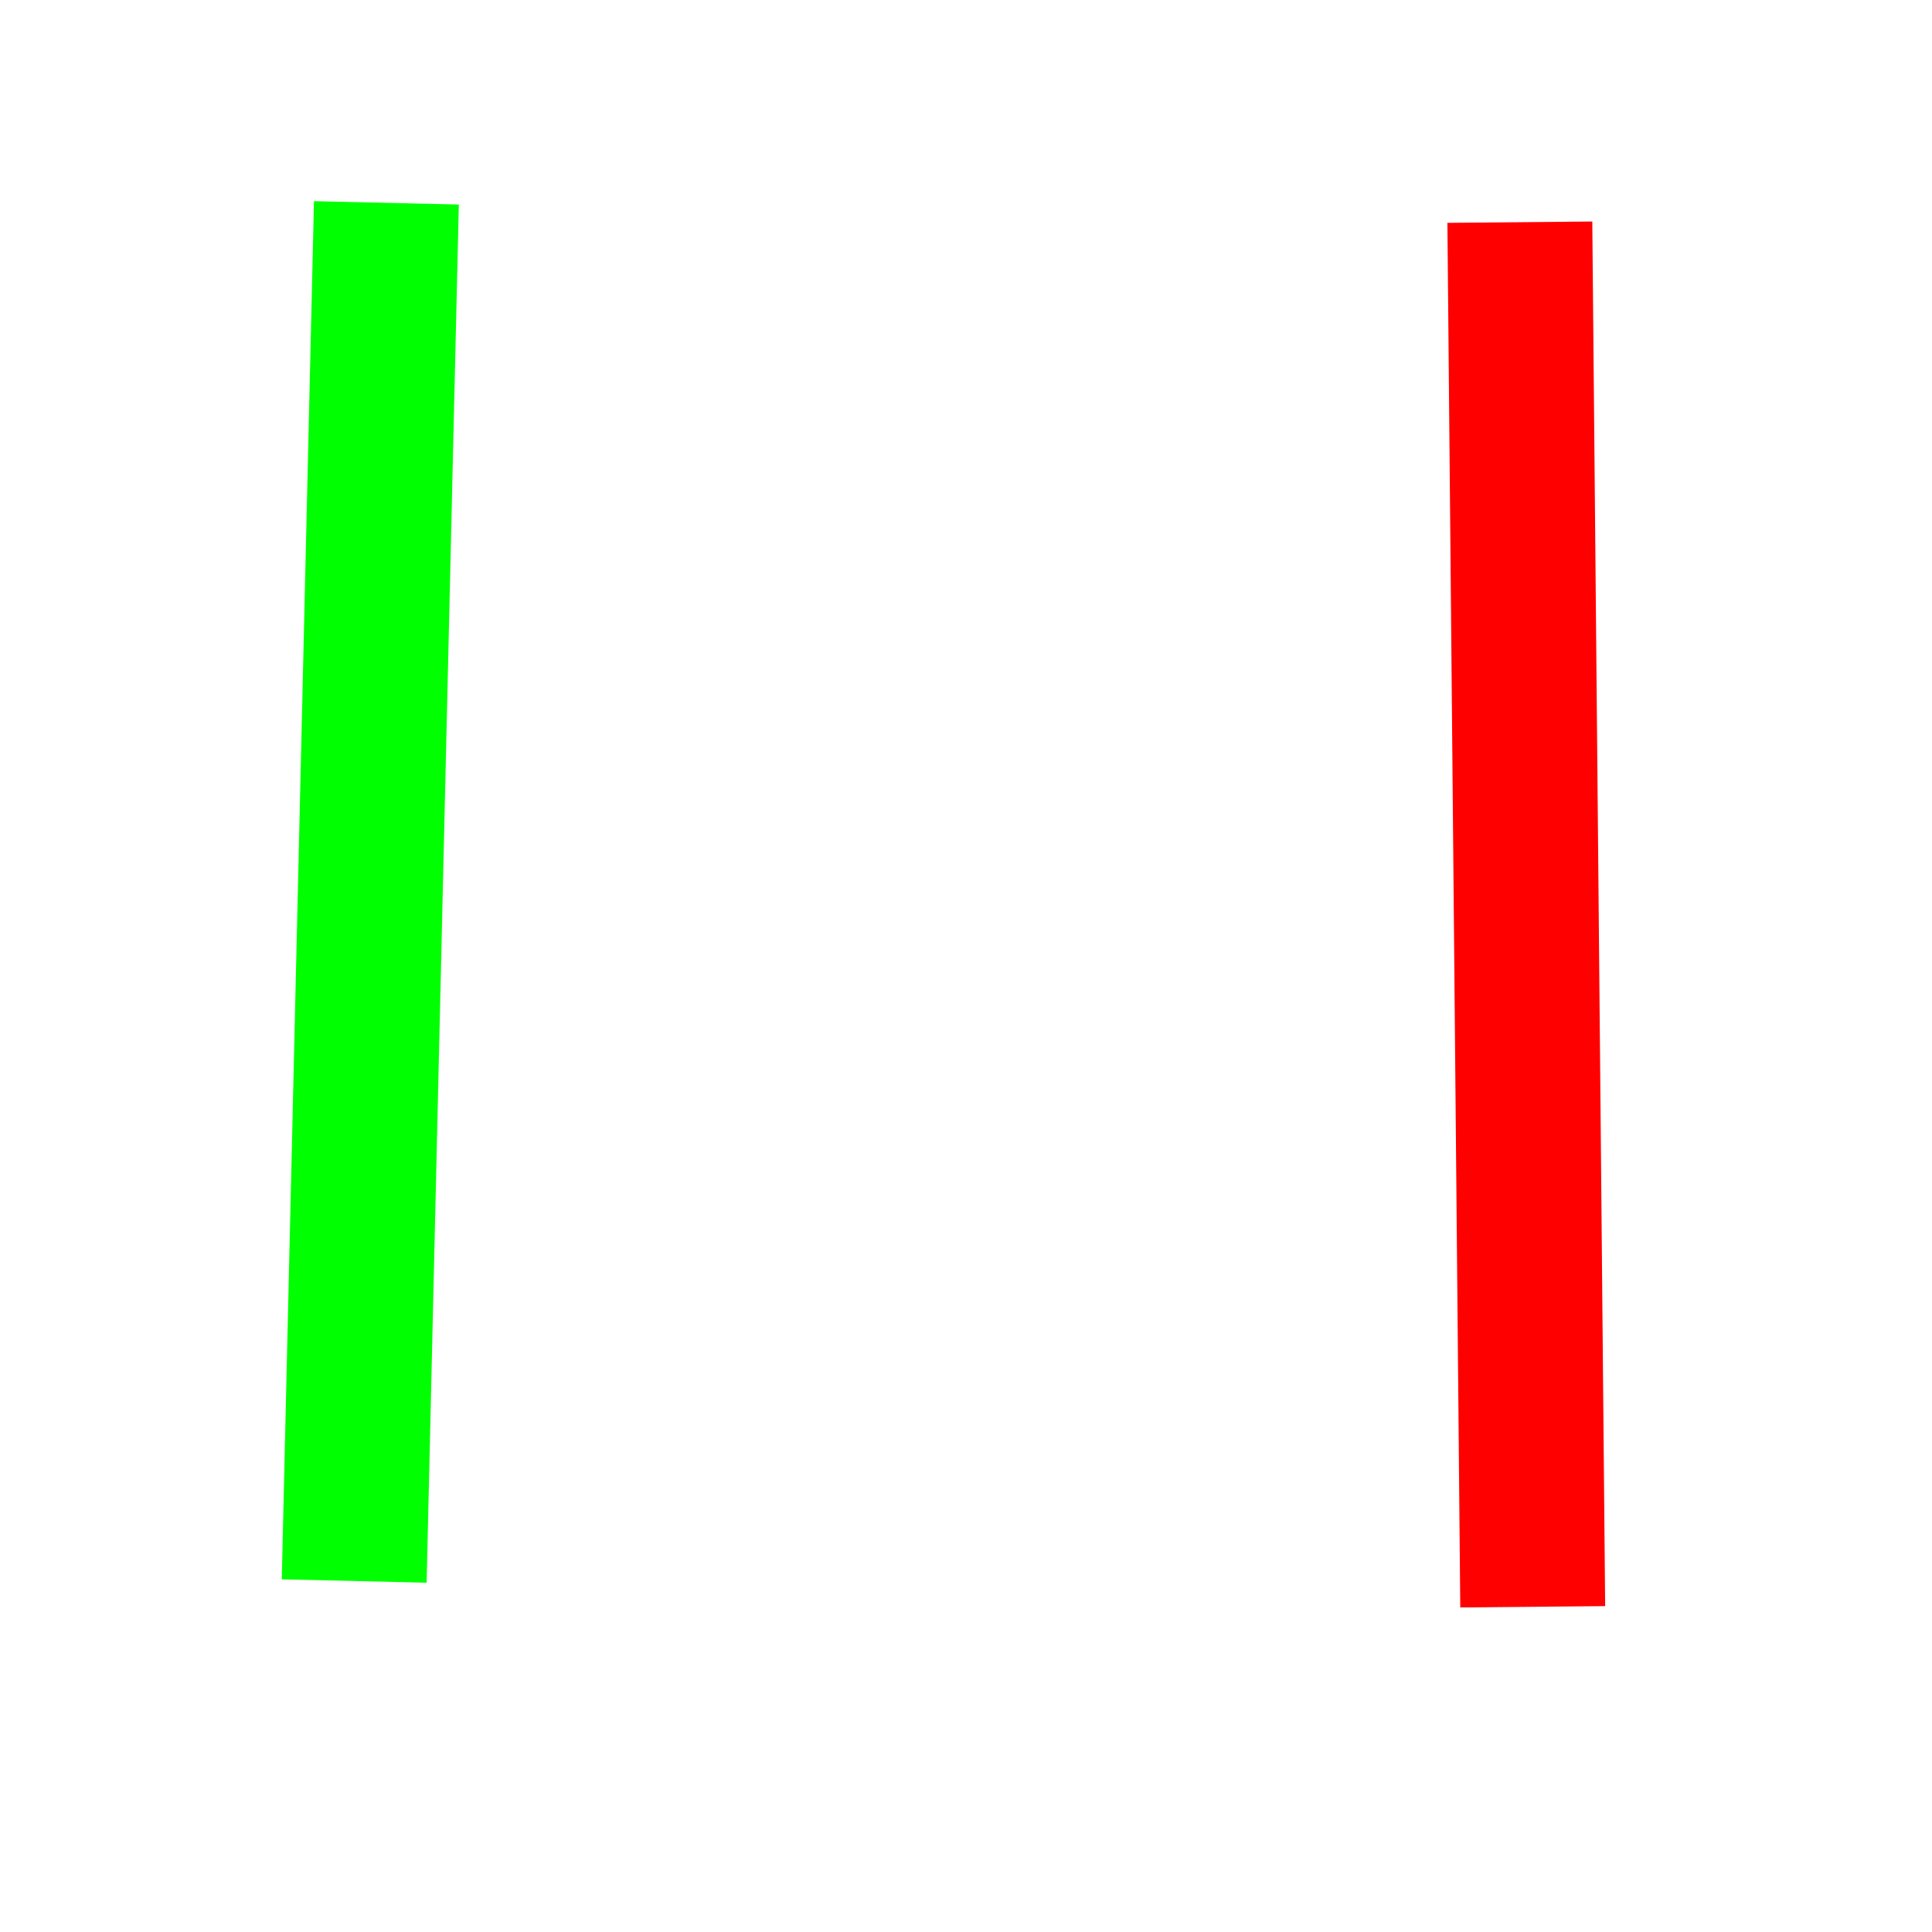
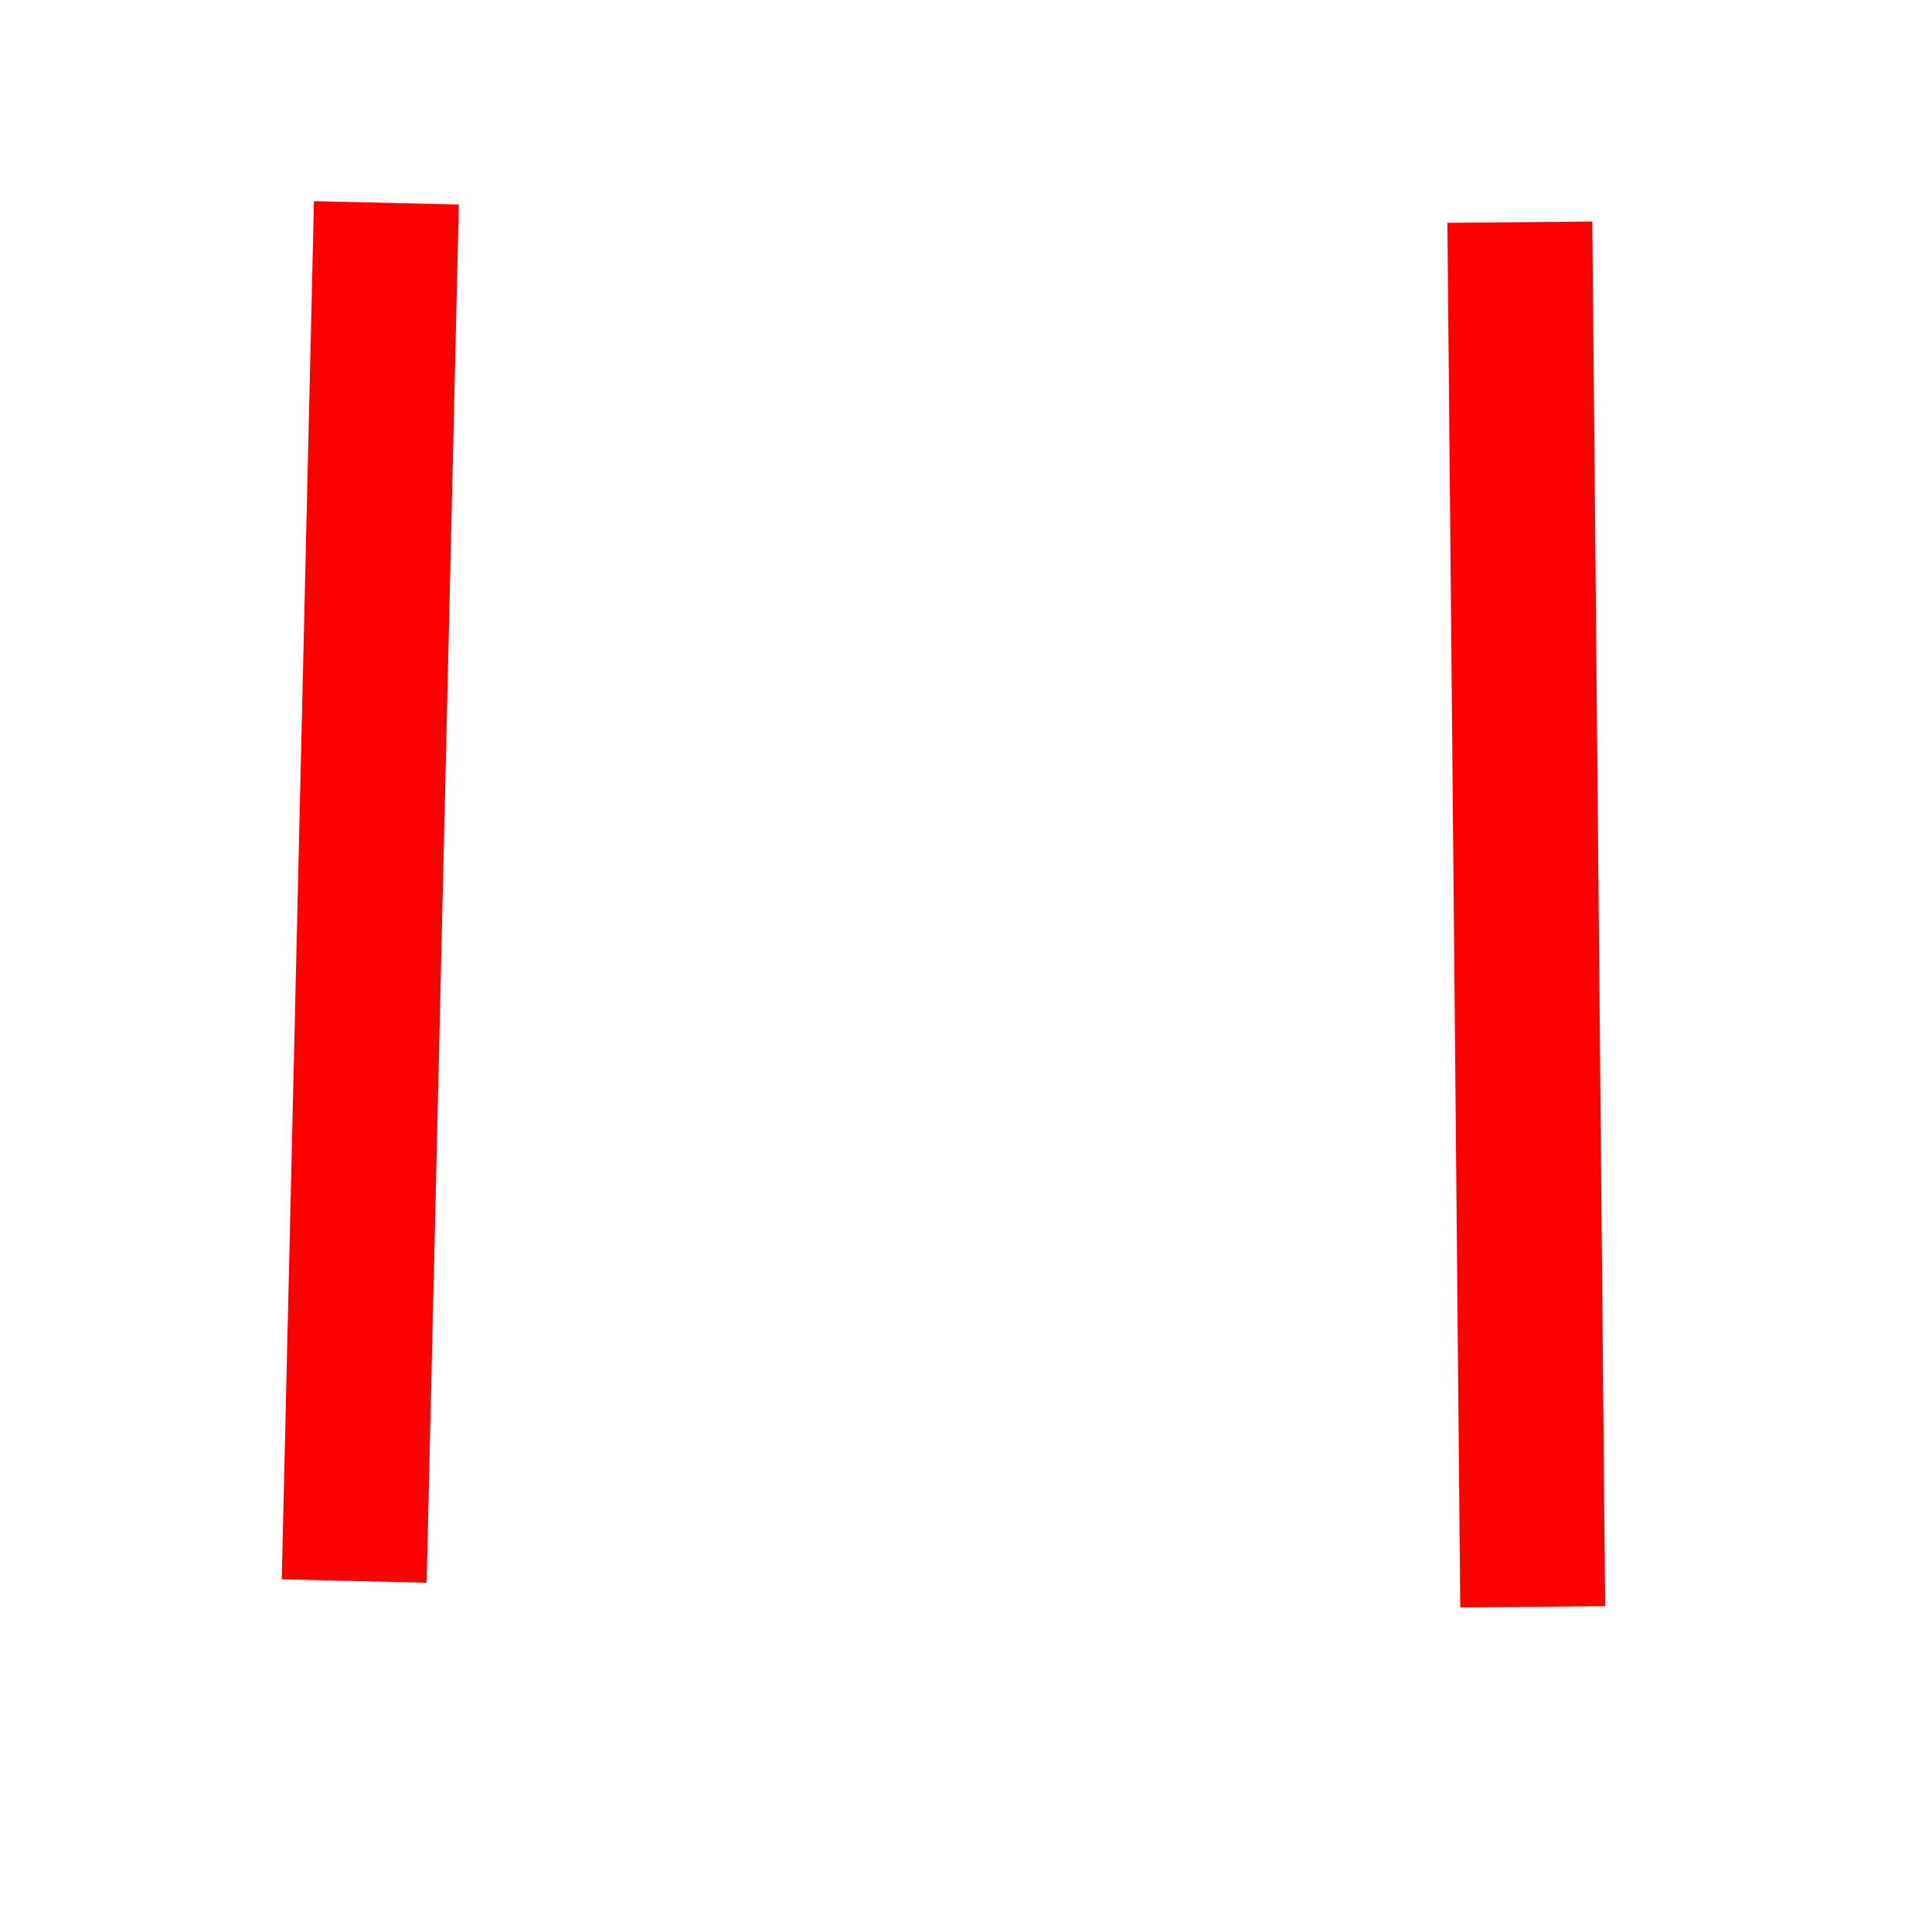
<svg xmlns="http://www.w3.org/2000/svg" width="100" height="100">
  <g>
-     <line id="svg_2" y2="81.833" x2="18.333" y1="10.5" x1="20" fill-opacity="null" stroke-opacity="null" stroke-width="7.5" stroke="#0F0" fill="none" />
+     <line id="svg_2" y2="81.833" x2="18.333" y1="10.5" x1="20" fill-opacity="null" stroke-opacity="null" stroke-width="7.5" stroke="#F00" fill="none" />
    <line id="svg_4" y2="83.167" x2="79.333" y1="11.5" x1="78.667" fill-opacity="null" stroke-opacity="null" stroke-width="7.5" stroke="#F00" fill="none" />
  </g>
</svg>
